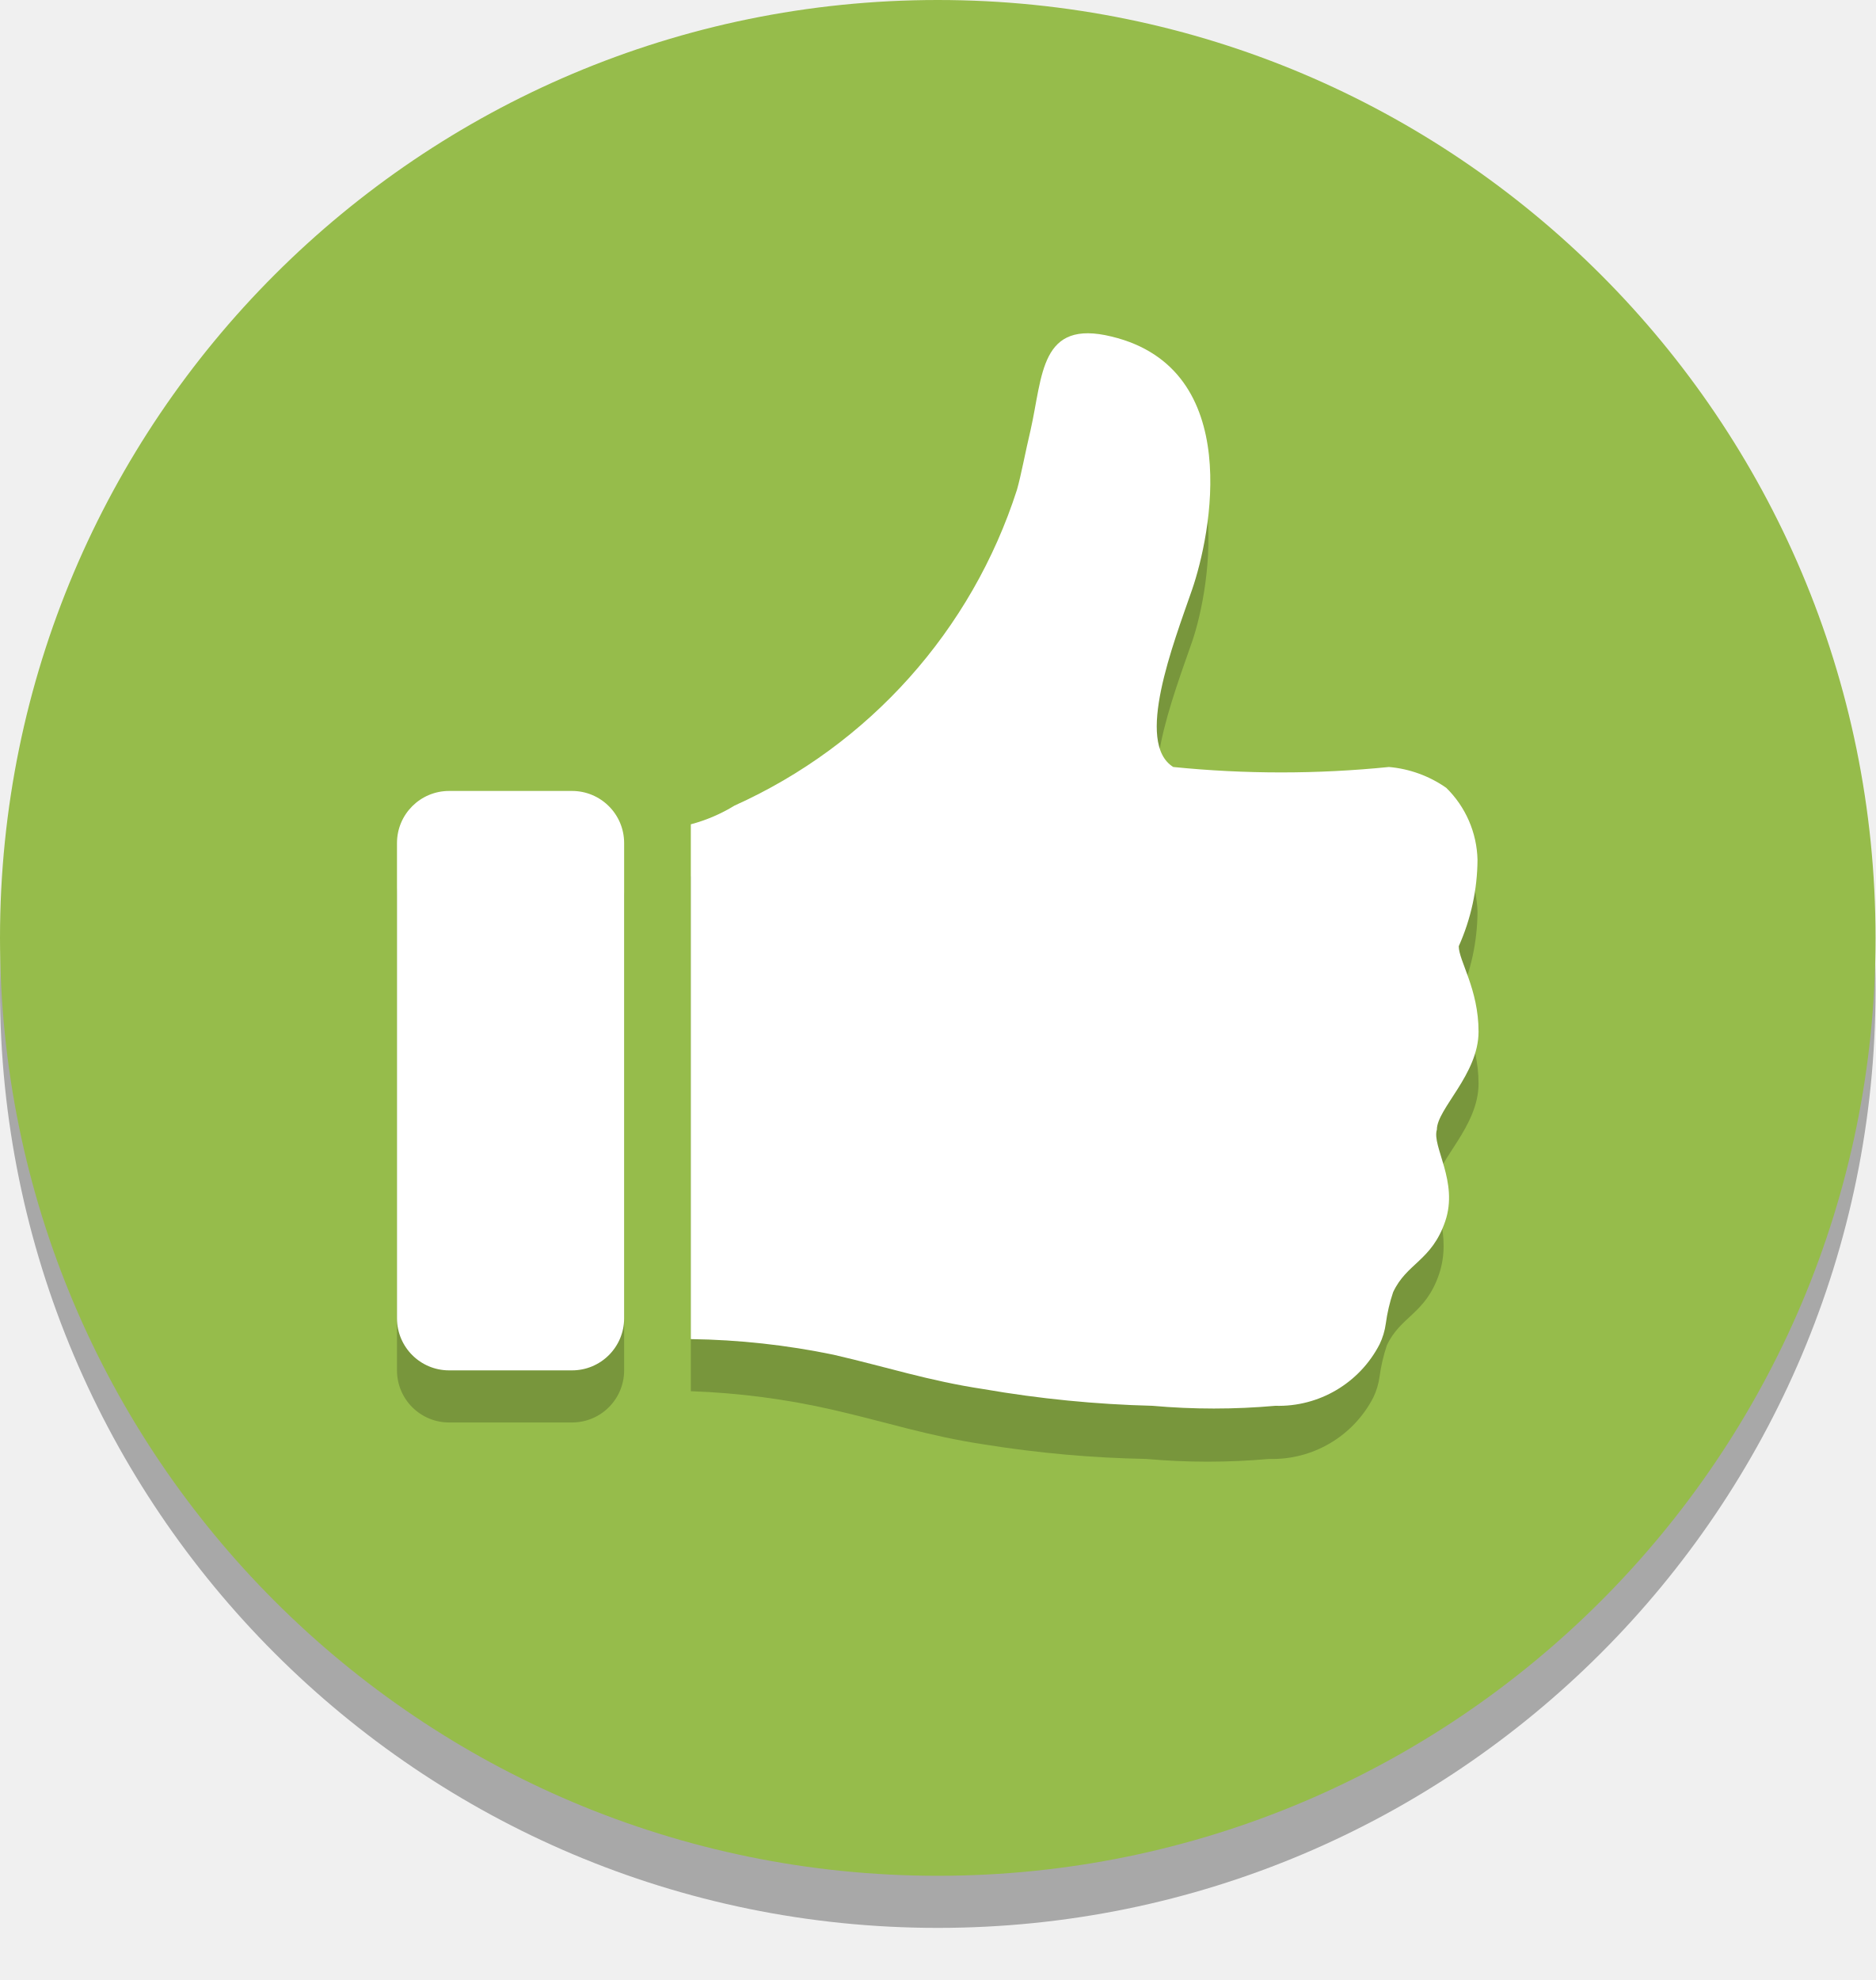
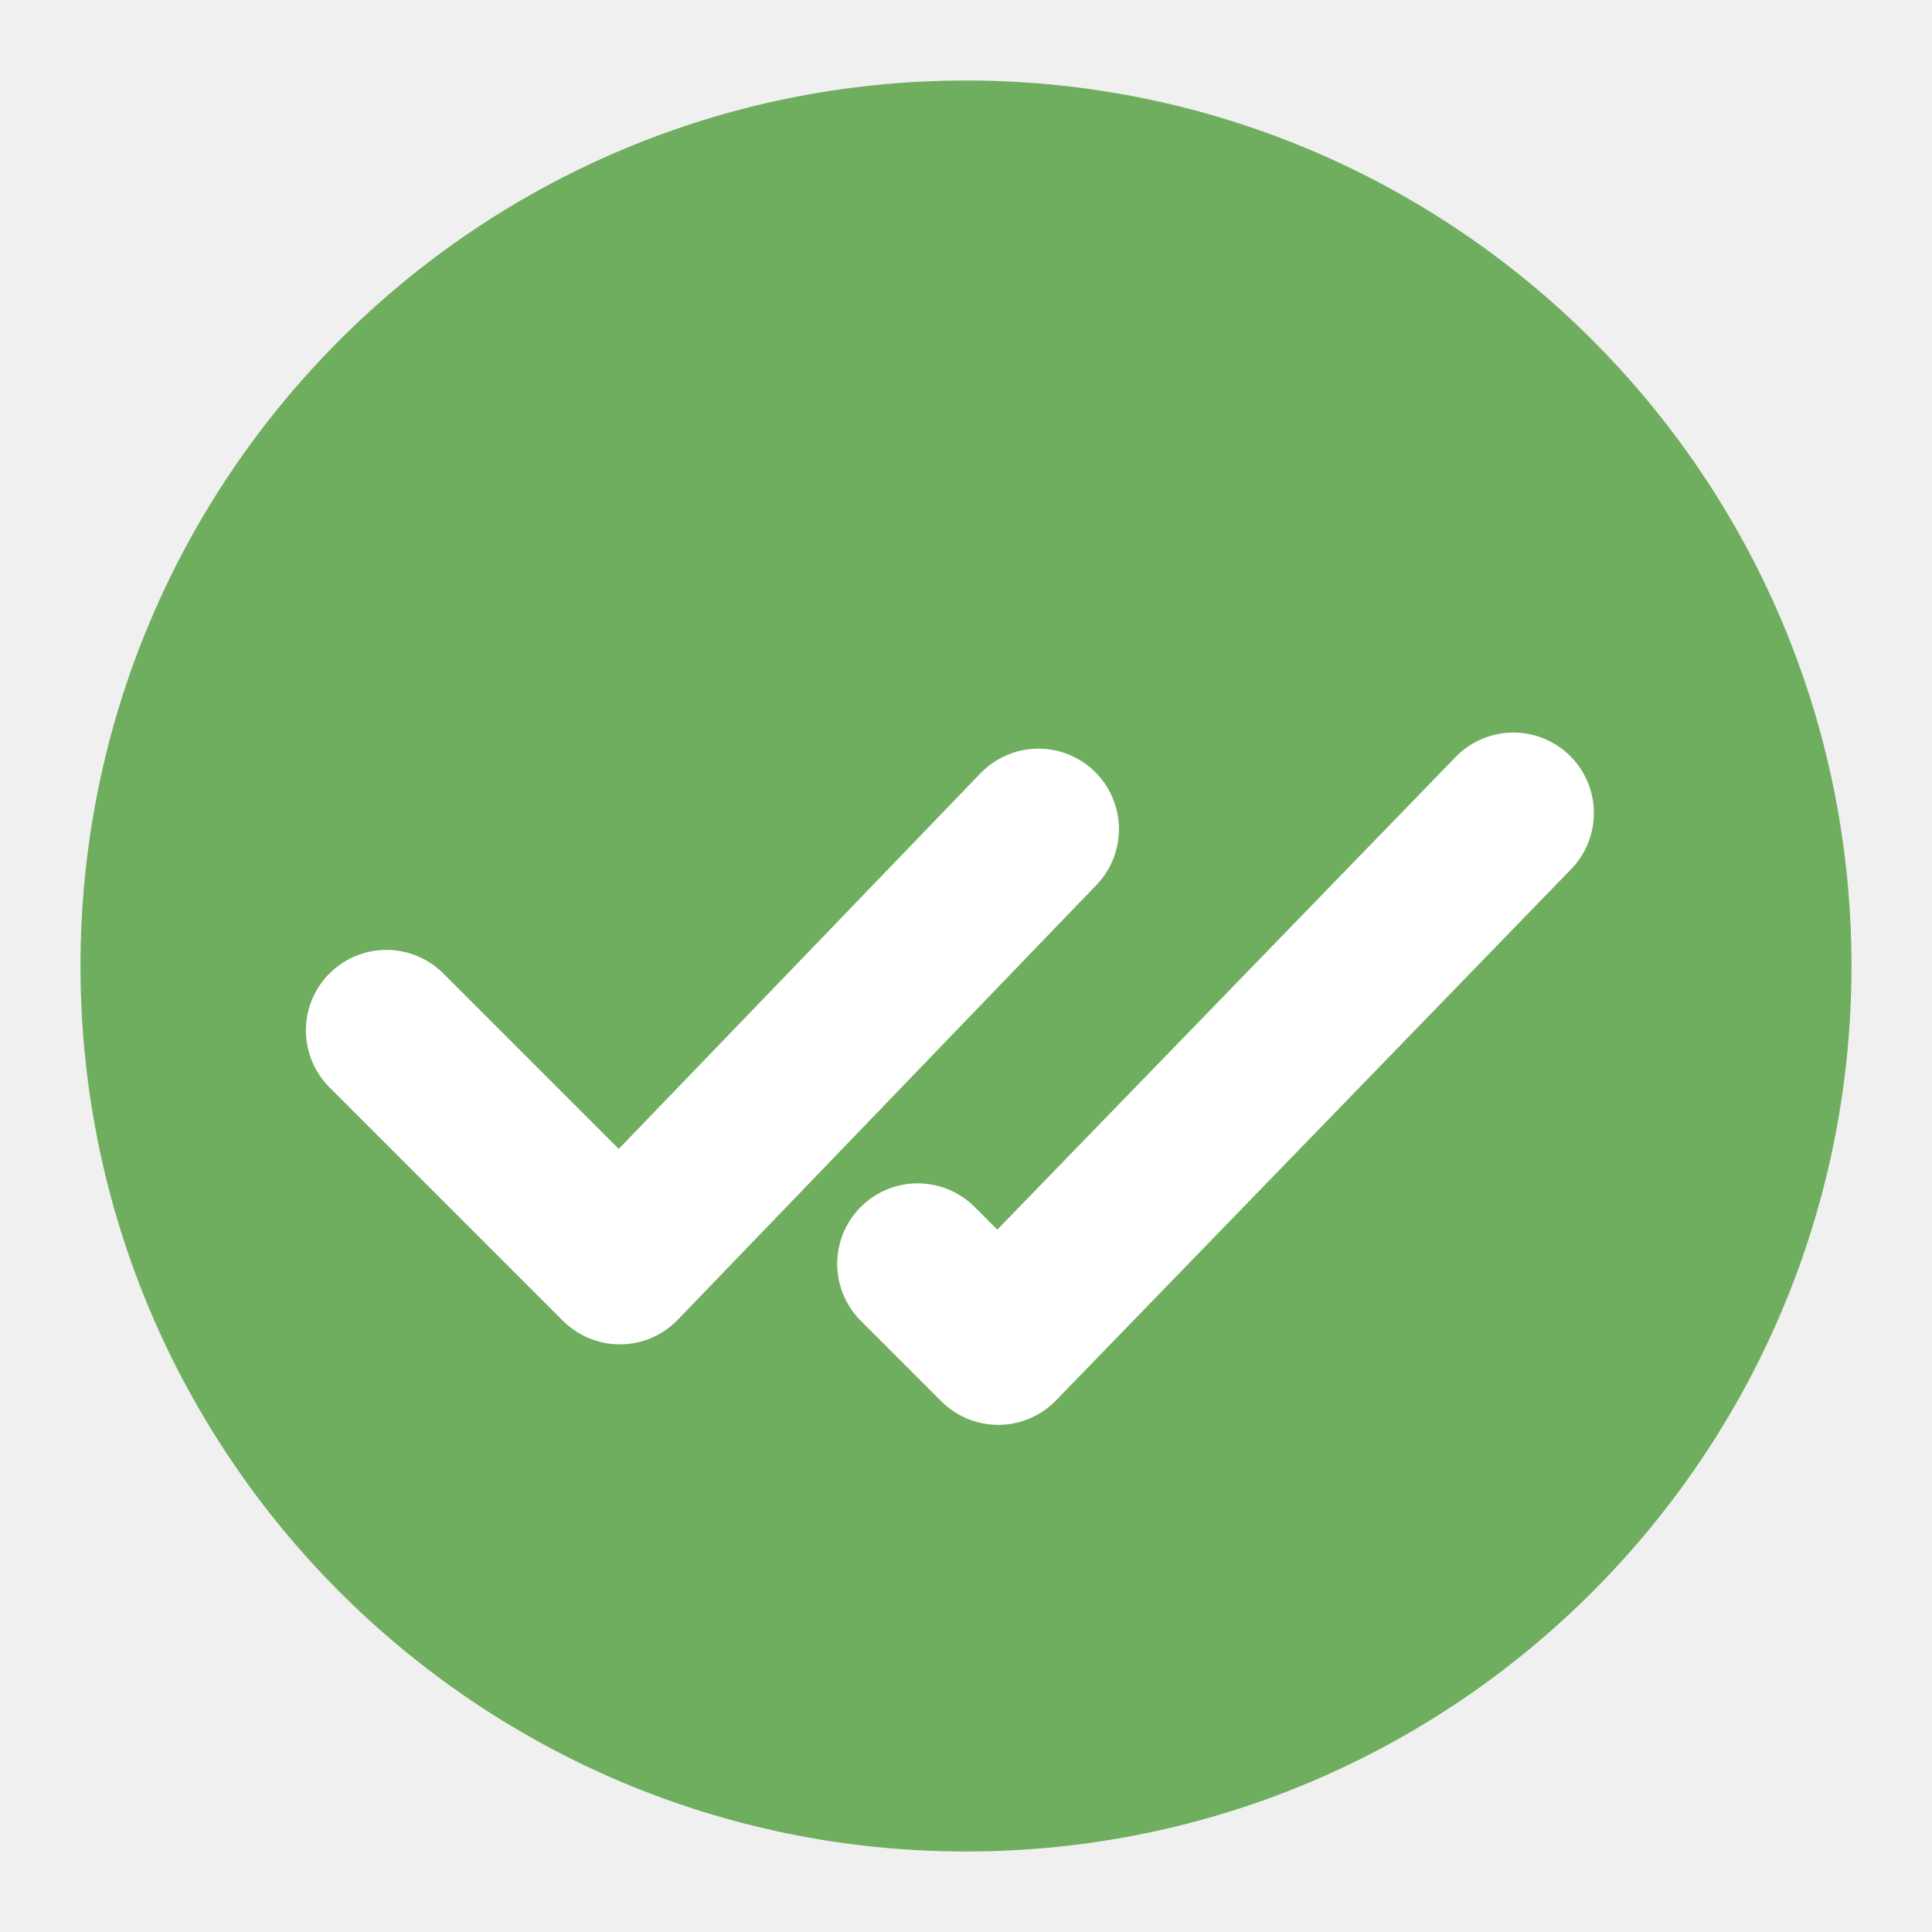
- <svg xmlns="http://www.w3.org/2000/svg" class="" width="100%" height="100%" viewBox="0 0 18 19">
-   <g id="excellent">
-     <g>
-       <path class="icon-shadow" opacity="0.3" d="M9,.5a9,9,0,1,0,9,9A9,9,0,0,0,9,.5Z" />
-       <path class="icon-background" fill="#96bc4b" d="M9,0a9,9,0,1,0,9,9A9,9,0,0,0,9,0Z" />
-     </g>
-     <g class="icon-component-shadow" opacity="0.2">
-       <path d="M13.79,11.34c0-.2.4-.53.4-.94S14,9.72,14,9.58a2.06,2.06,0,0,0,.18-.83,1,1,0,0,0-.3-.69,1.13,1.13,0,0,0-.55-.2,10.29,10.29,0,0,1-2.07,0c-.37-.23,0-1.18.18-1.7S11.9,4,10.62,3.7c-.69-.17-.66.37-.78.9-.05.21-.09.43-.13.57A5,5,0,0,1,7.05,8.23a1.57,1.57,0,0,1-.42.18v4.94A7.23,7.23,0,0,1,8,13.53c.52.12.91.25,1.44.33A11.11,11.11,0,0,0,11,14a6.65,6.65,0,0,0,1.18,0,1.09,1.09,0,0,0,1-.59.66.66,0,0,0,.06-.2,1.63,1.63,0,0,1,.07-.3c.13-.28.37-.3.5-.68S13.74,11.53,13.79,11.34Z" />
-       <path d="M5.49,8.09H4.31a.5.5,0,0,0-.5.5v4.56a.5.5,0,0,0,.5.5H5.49a.5.5,0,0,0,.5-.5V8.59A.5.5,0,0,0,5.49,8.09Z" />
-     </g>
-     <g>
-       <path class="icon-component" fill="#fff" d="M13.79,10.84c0-.2.4-.53.4-.94S14,9.22,14,9.08a2.06,2.06,0,0,0,.18-.83,1,1,0,0,0-.3-.69,1.13,1.13,0,0,0-.55-.2,10.29,10.29,0,0,1-2.07,0c-.37-.23,0-1.18.18-1.7s.51-2.12-.77-2.43c-.69-.17-.66.37-.78.9-.05.21-.09.43-.13.57A5,5,0,0,1,7.05,7.73a1.57,1.57,0,0,1-.42.18v4.94A7.23,7.23,0,0,1,8,13c.52.12.91.25,1.44.33a11.11,11.11,0,0,0,1.62.16,6.65,6.65,0,0,0,1.18,0,1.09,1.09,0,0,0,1-.59.66.66,0,0,0,.06-.2,1.63,1.63,0,0,1,.07-.3c.13-.28.37-.3.5-.68S13.74,11,13.79,10.84Z" />
-       <path class="icon-component" fill="#fff" d="M5.49,7.59H4.31a.5.5,0,0,0-.5.5v4.56a.5.5,0,0,0,.5.5H5.49a.5.5,0,0,0,.5-.5V8.09A.5.5,0,0,0,5.49,7.59Z" />
-     </g>
-   </g>
+ <svg xmlns="http://www.w3.org/2000/svg" viewBox="0 0 24 24" width="24" height="24" role="img">
+   <circle cx="12" cy="12" r="11" fill="#6fae5f" />
+   <path d="M4.8 12.8l2.9 2.9 5.2-5.4M11.4 15.7l1 1 6.4-6.6" fill="none" stroke="#fff" stroke-width="2" stroke-linecap="round" stroke-linejoin="round" />
</svg>
